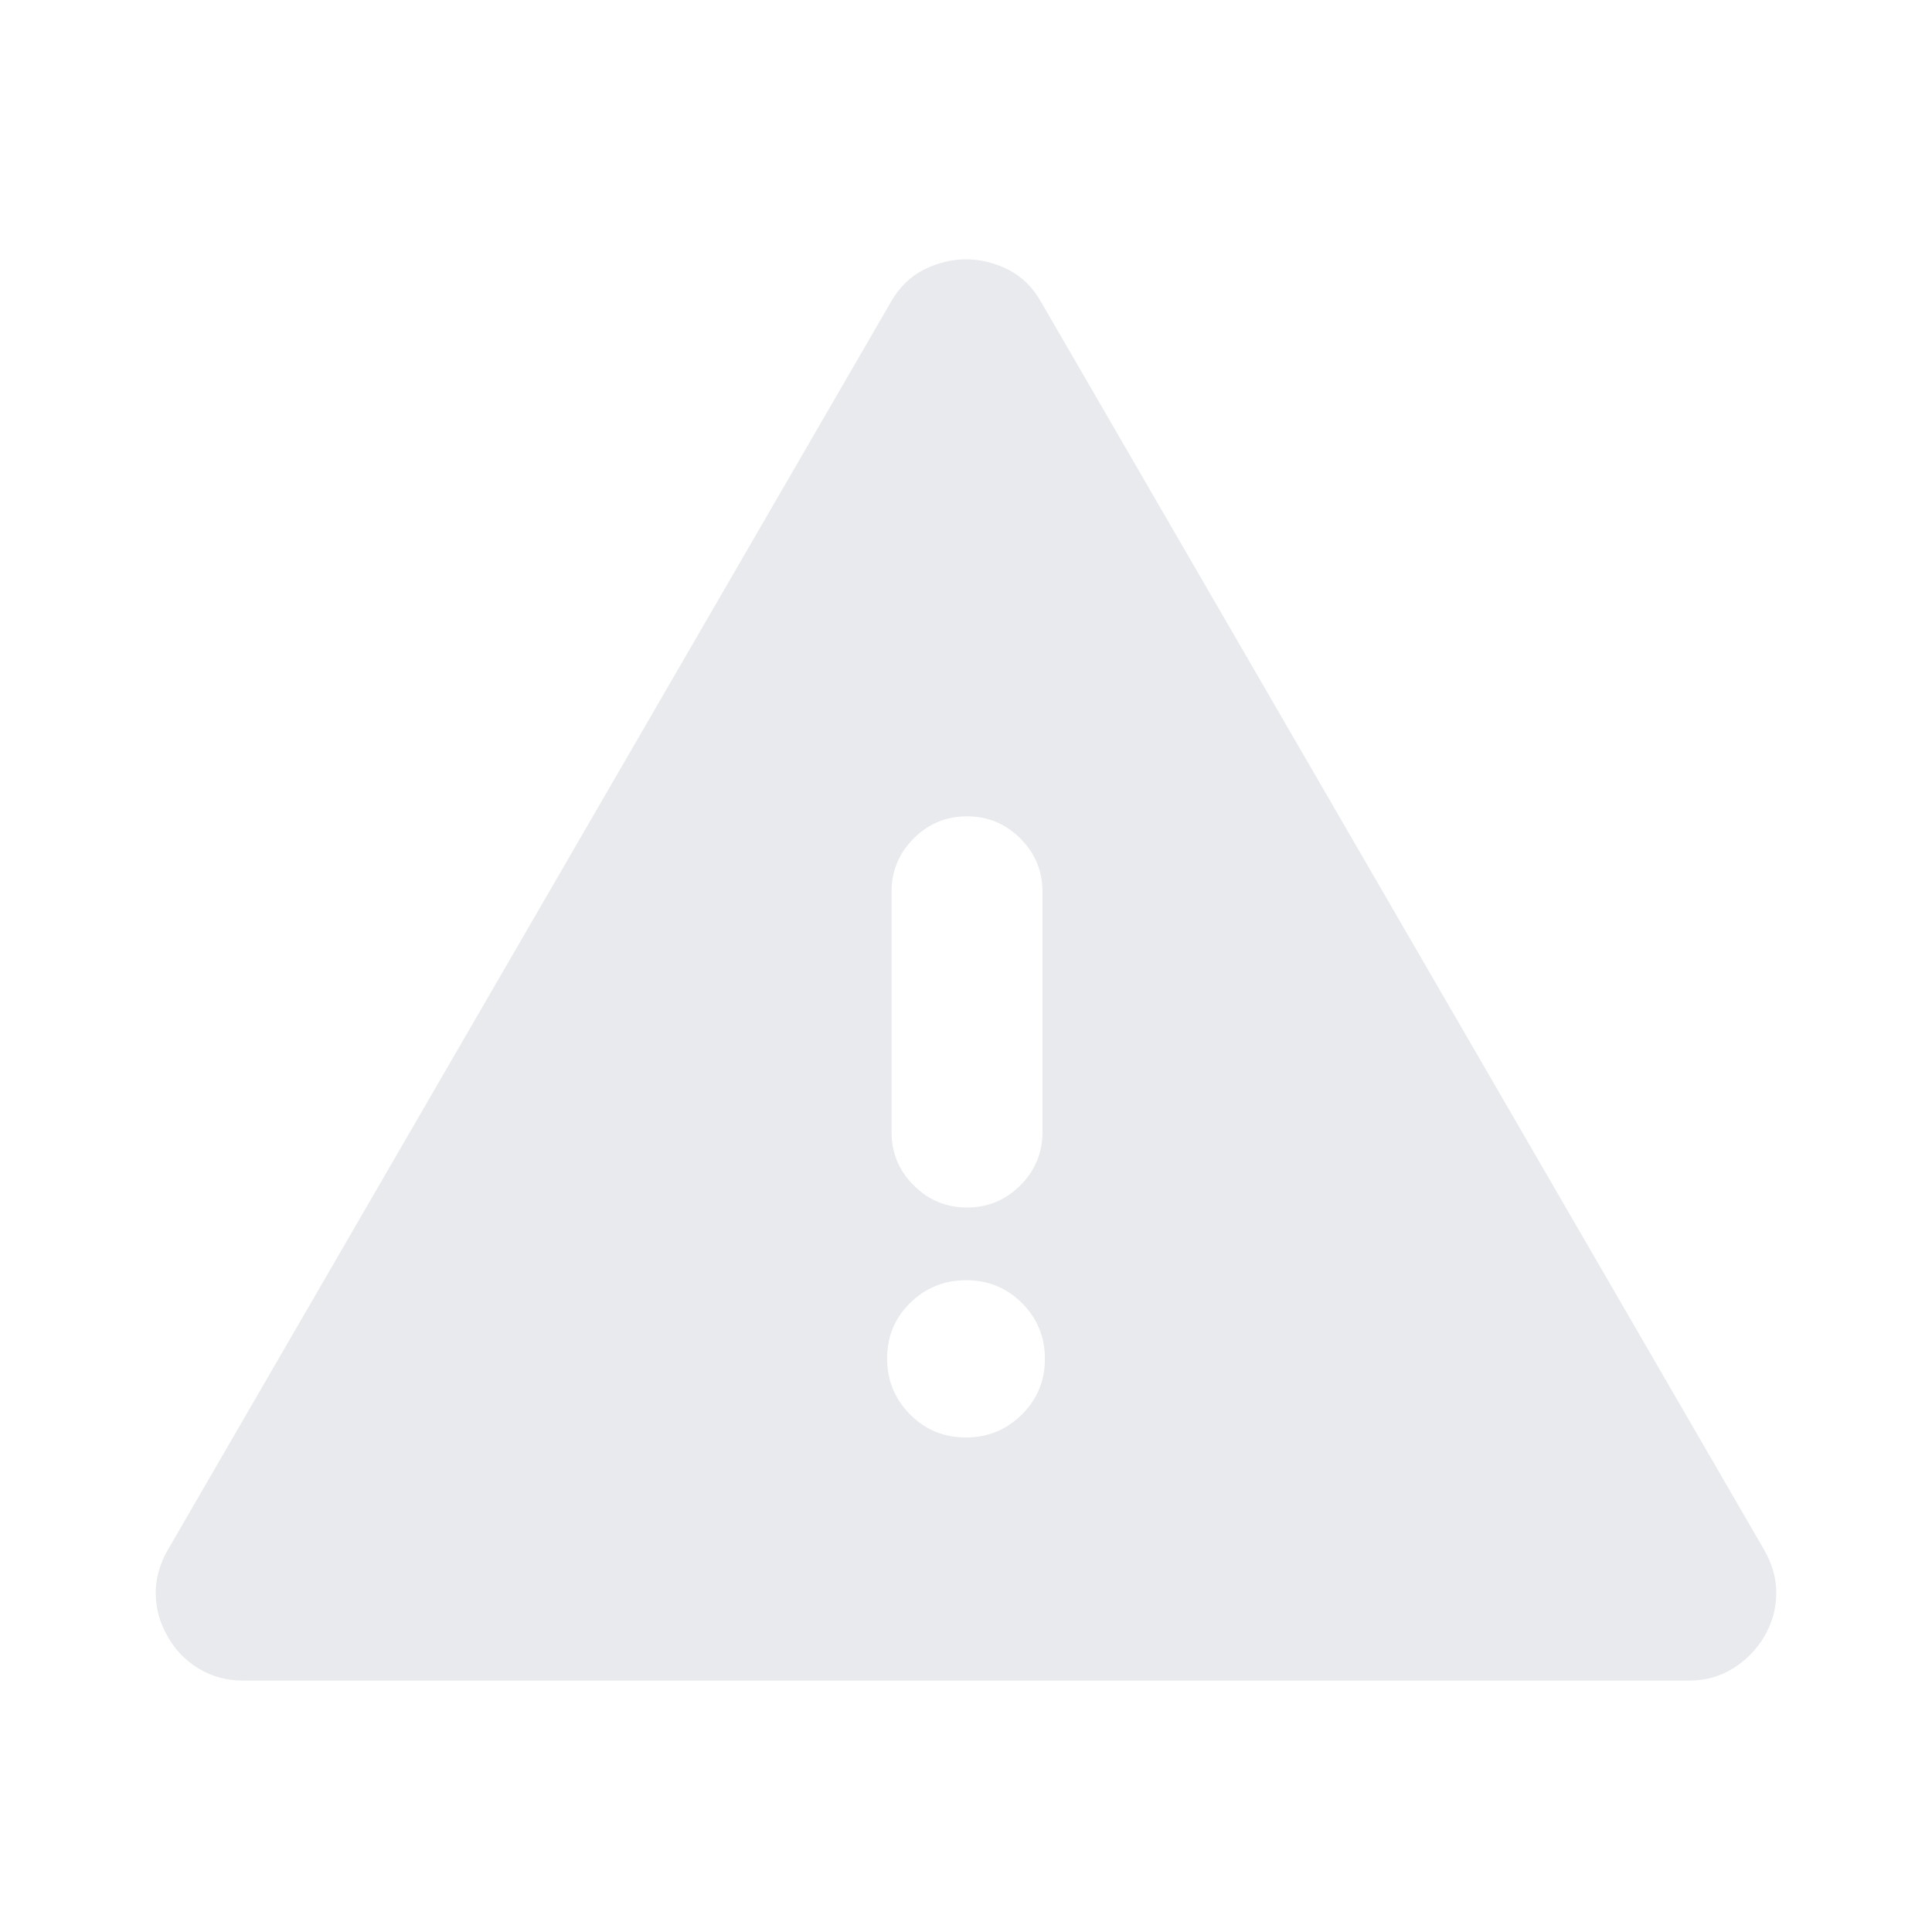
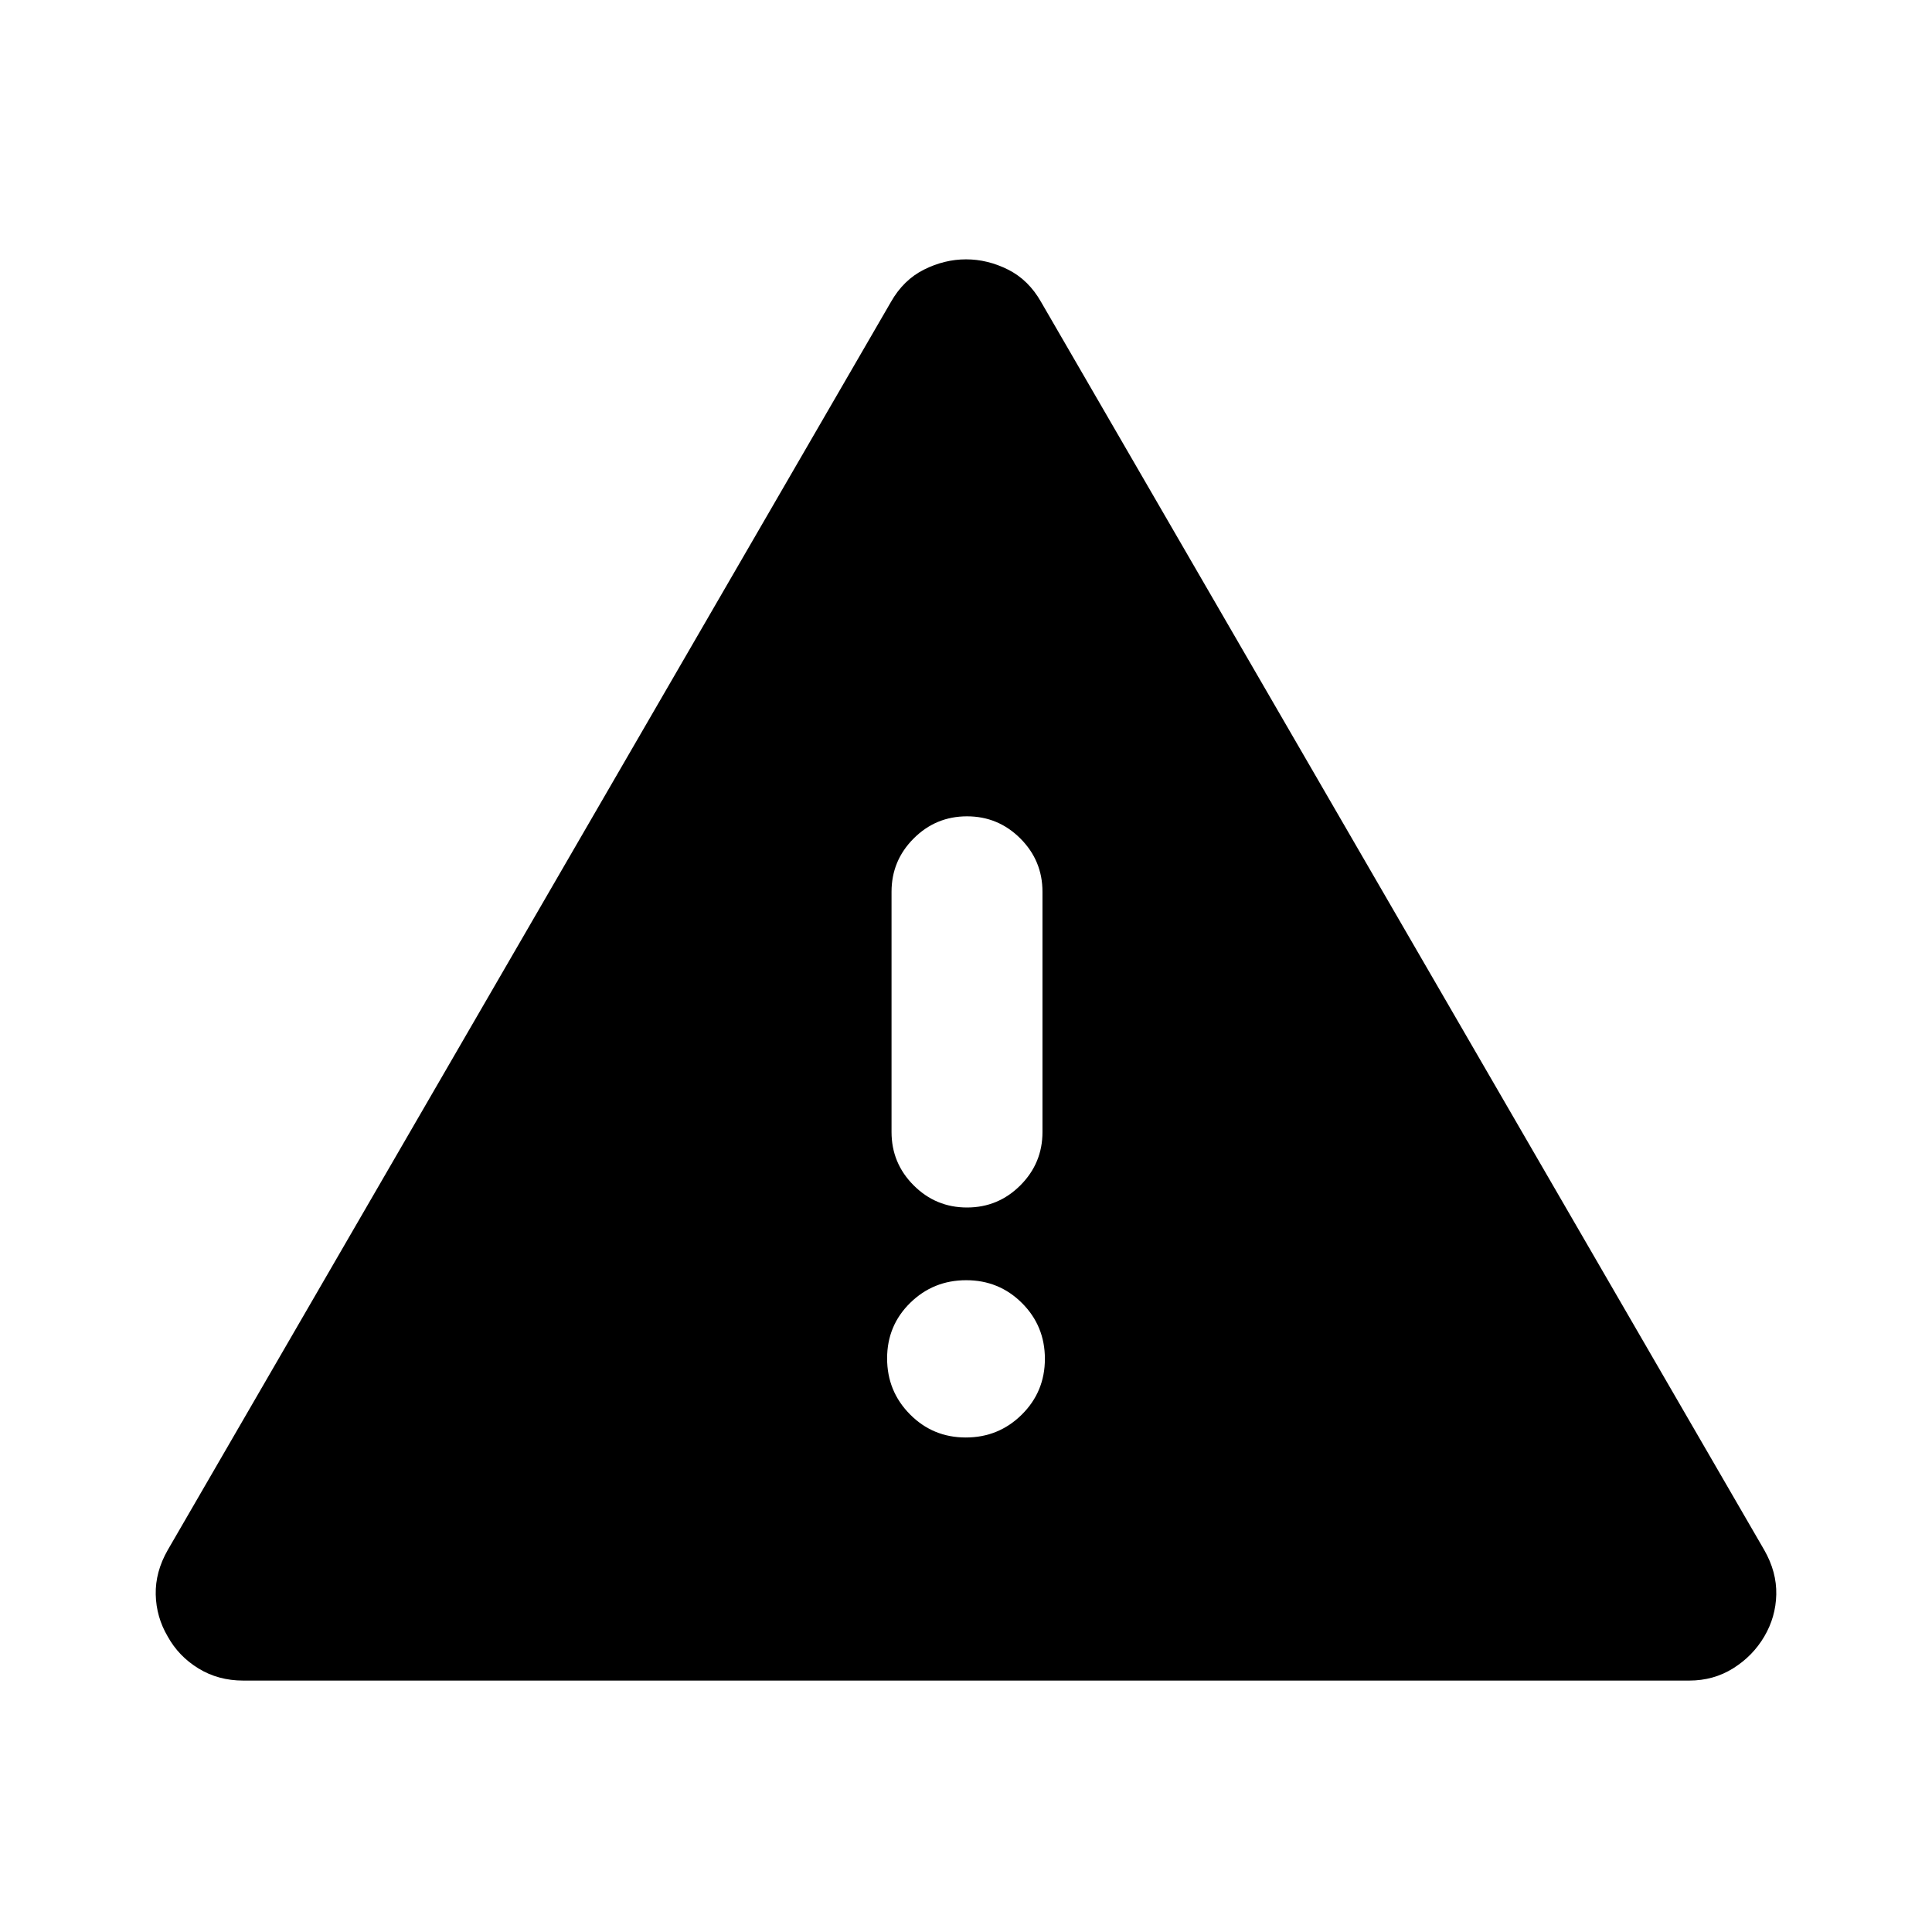
- <svg xmlns="http://www.w3.org/2000/svg" height="24px" viewBox="0 -960 960 960" width="24px" fill="#e8eaed">
+ <svg xmlns="http://www.w3.org/2000/svg" height="24px" viewBox="0 -960 960 960" width="24px" fill="currentColor">
  <path d="M120.86-124.93q-12.4 0-22.23-6.02-9.82-6.01-15.28-15.85-5.72-9.7-5.97-20.91t5.97-22.09L442.72-810q6.21-10.93 16.4-16.03 10.18-5.1 20.9-5.1 10.73 0 20.89 5.1T517.28-810l359.37 620.2q6.22 10.88 5.97 22.09-.25 11.21-5.97 20.91-5.72 9.69-15.45 15.78t-21.83 6.09H120.86Zm359.03-120.79q16.35 0 27.83-11.37 11.48-11.37 11.48-27.72 0-16.34-11.38-27.7-11.37-11.36-27.71-11.36-16.35 0-27.83 11.25-11.48 11.26-11.48 27.6 0 16.35 11.38 27.82 11.37 11.48 27.71 11.48ZM480.5-360q15.5 0 26.5-11t11-26.5v-119.37q0-15.5-11-26.5t-26.5-11q-15.5 0-26.5 11t-11 26.5v119.37q0 15.5 11 26.5t26.5 11Z" />
</svg>
